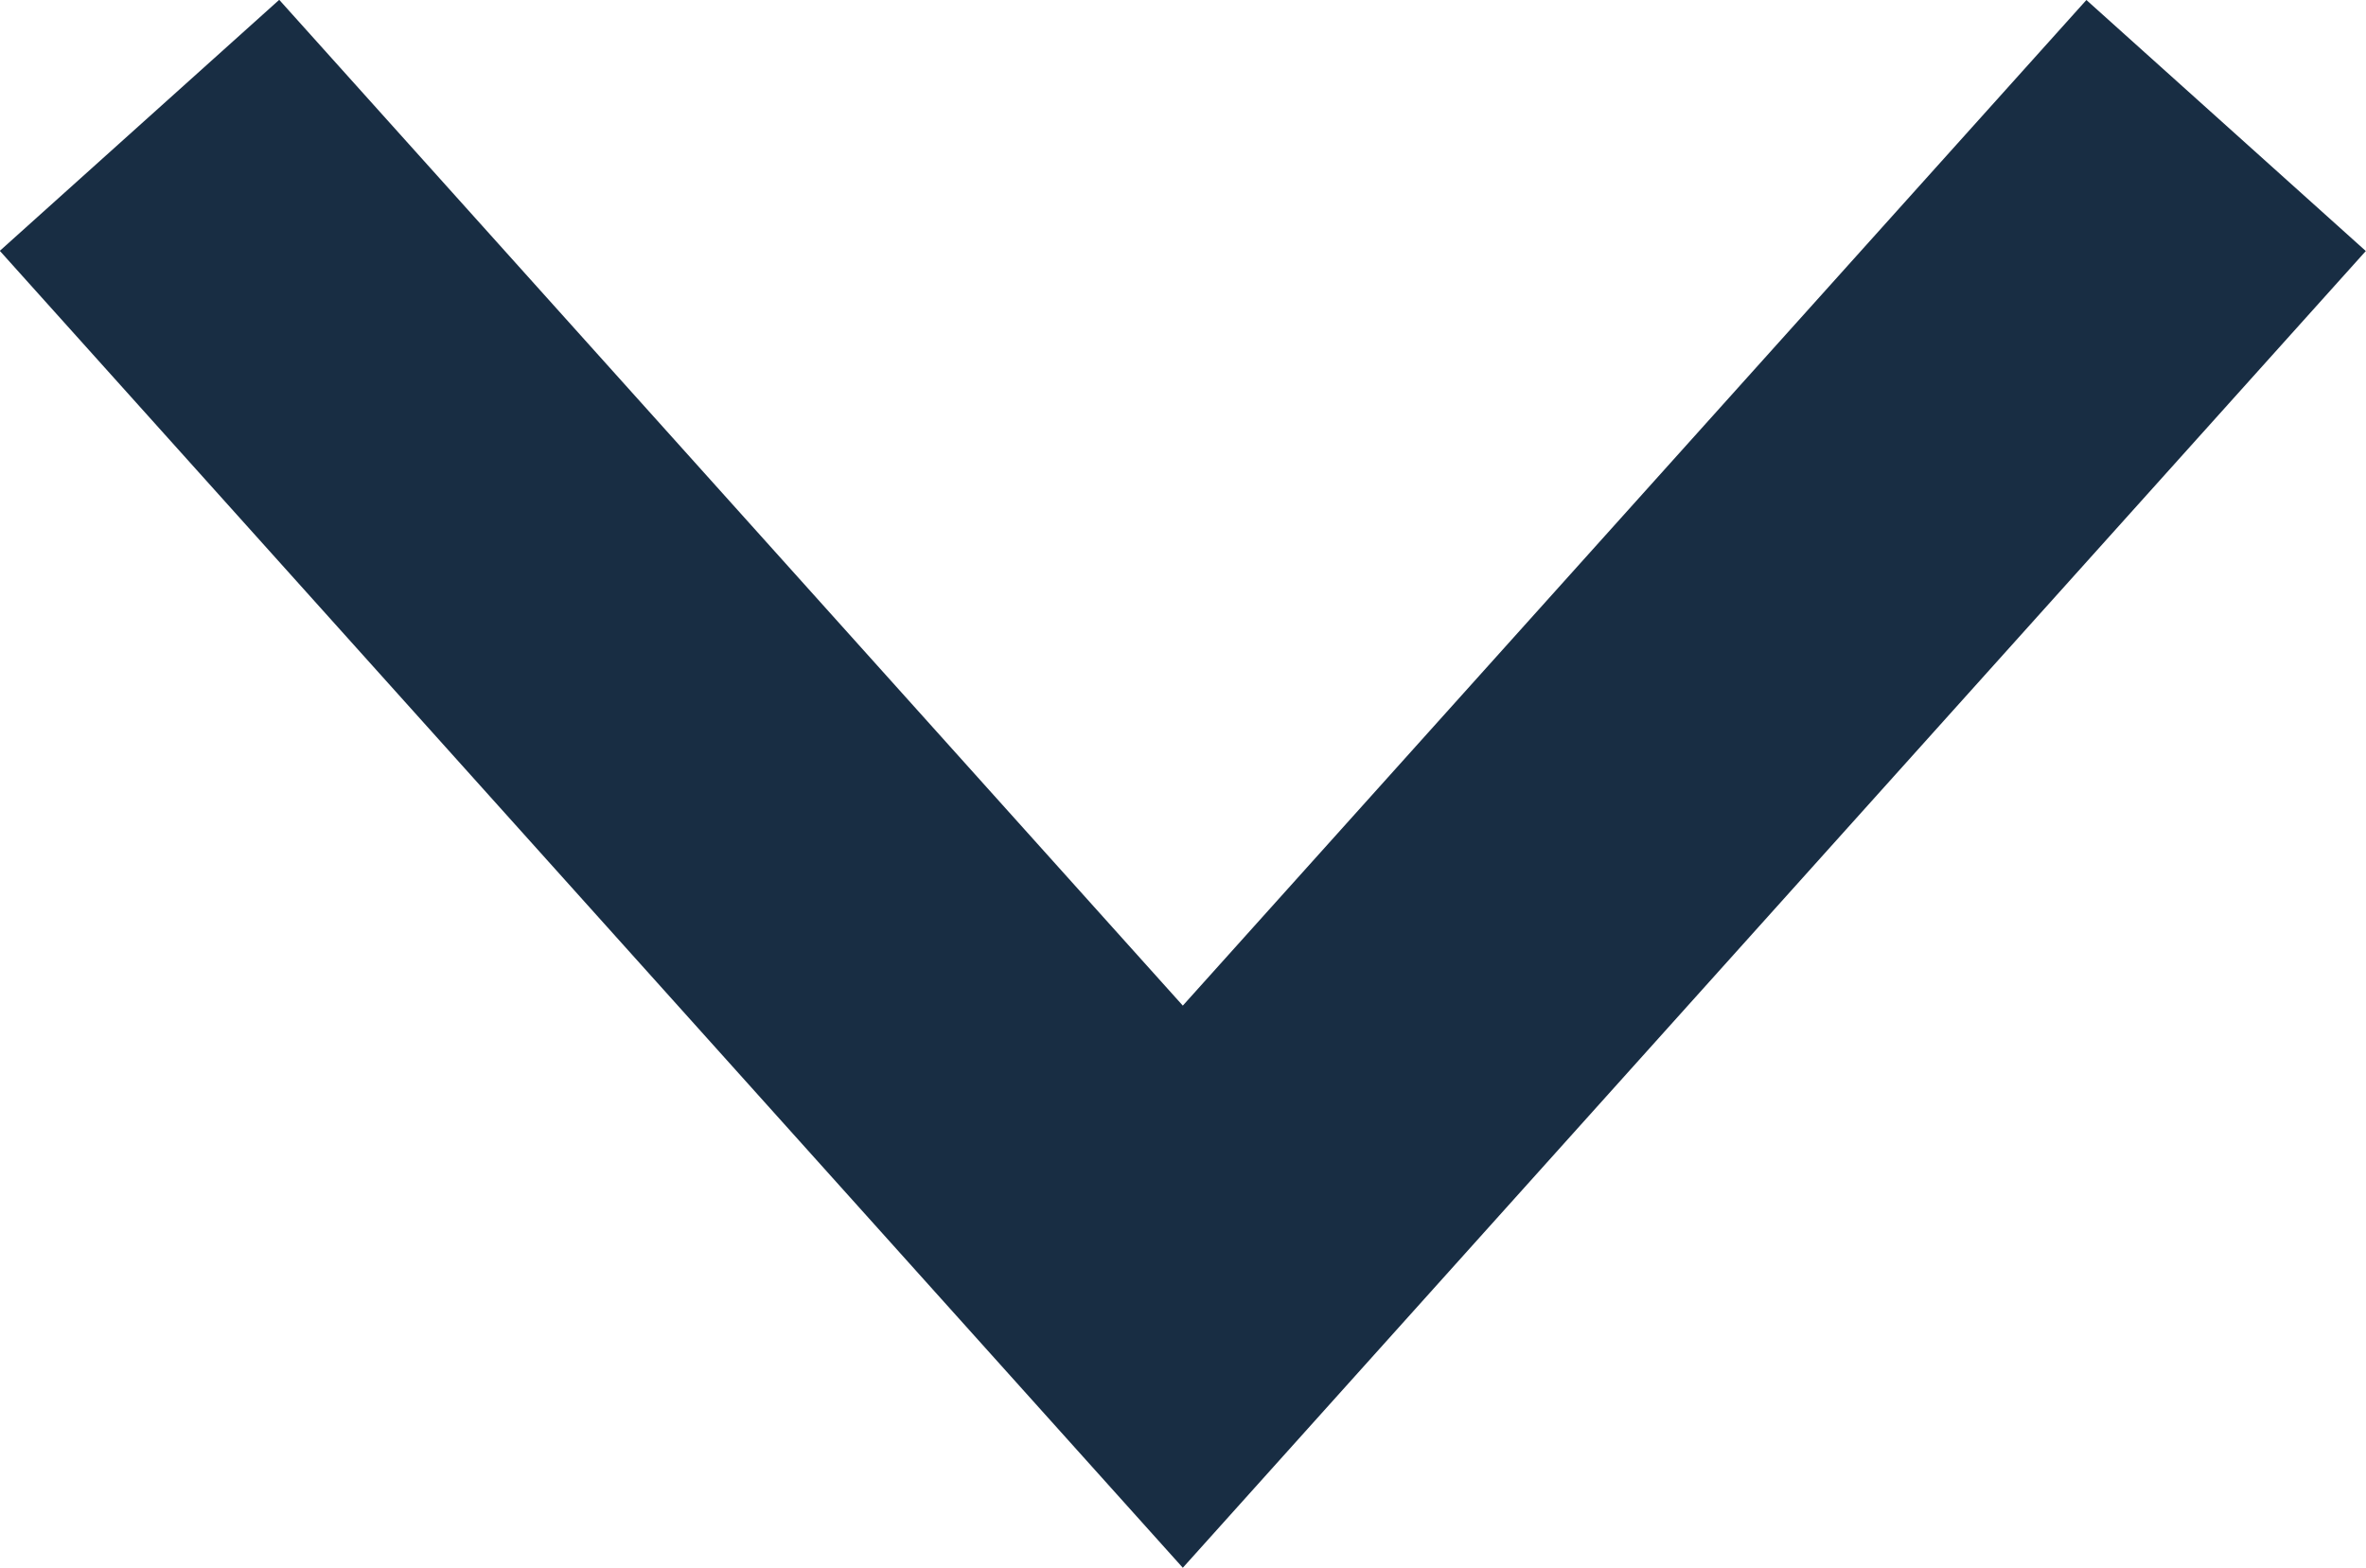
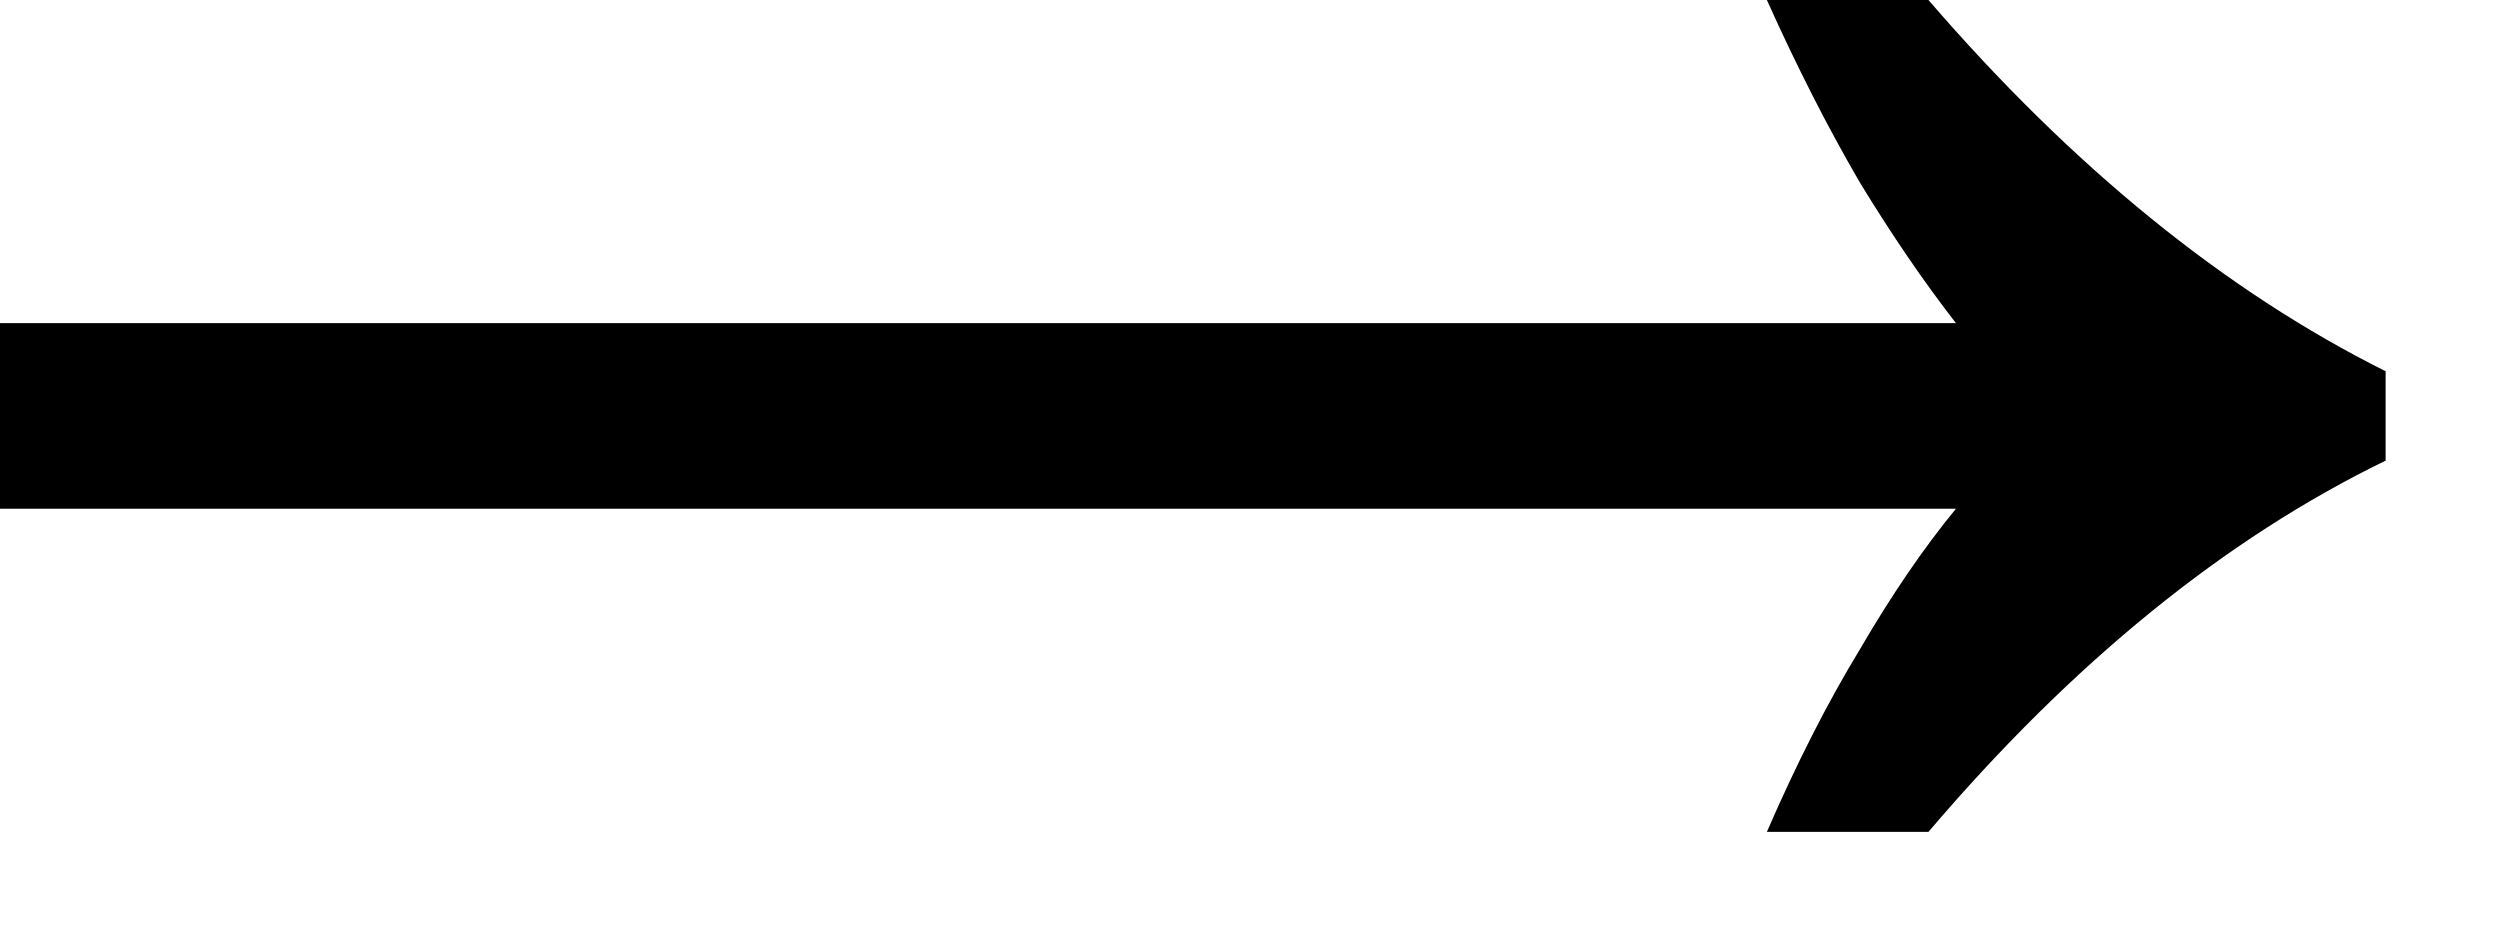
- <svg xmlns="http://www.w3.org/2000/svg" width="12.6" height="8.35" viewBox="0 0 12.6 8.35">
-   <path d="M18.668,19.356l-1.337-1.488,5.357-4.812L17.332,8.244l1.337-1.488,7.013,6.3Z" transform="translate(19.355 -17.332) rotate(90)" fill="#182D43" />
+ <svg xmlns="http://www.w3.org/2000/svg" width="16" height="6" viewBox="0 0 16 6" fill="none">
+   <path d="M11.308 5.324C11.499 4.884 11.697 4.495 11.902 4.158C12.107 3.806 12.313 3.505 12.518 3.256H3.3468e-05V2.068H12.518C12.313 1.804 12.107 1.503 11.902 1.166C11.697 0.814 11.499 0.425 11.308 3.45111e-05H12.342C13.266 1.071 14.241 1.863 15.268 2.376V2.948C14.241 3.447 13.266 4.239 12.342 5.324H11.308Z" fill="currentColor" />
</svg>
